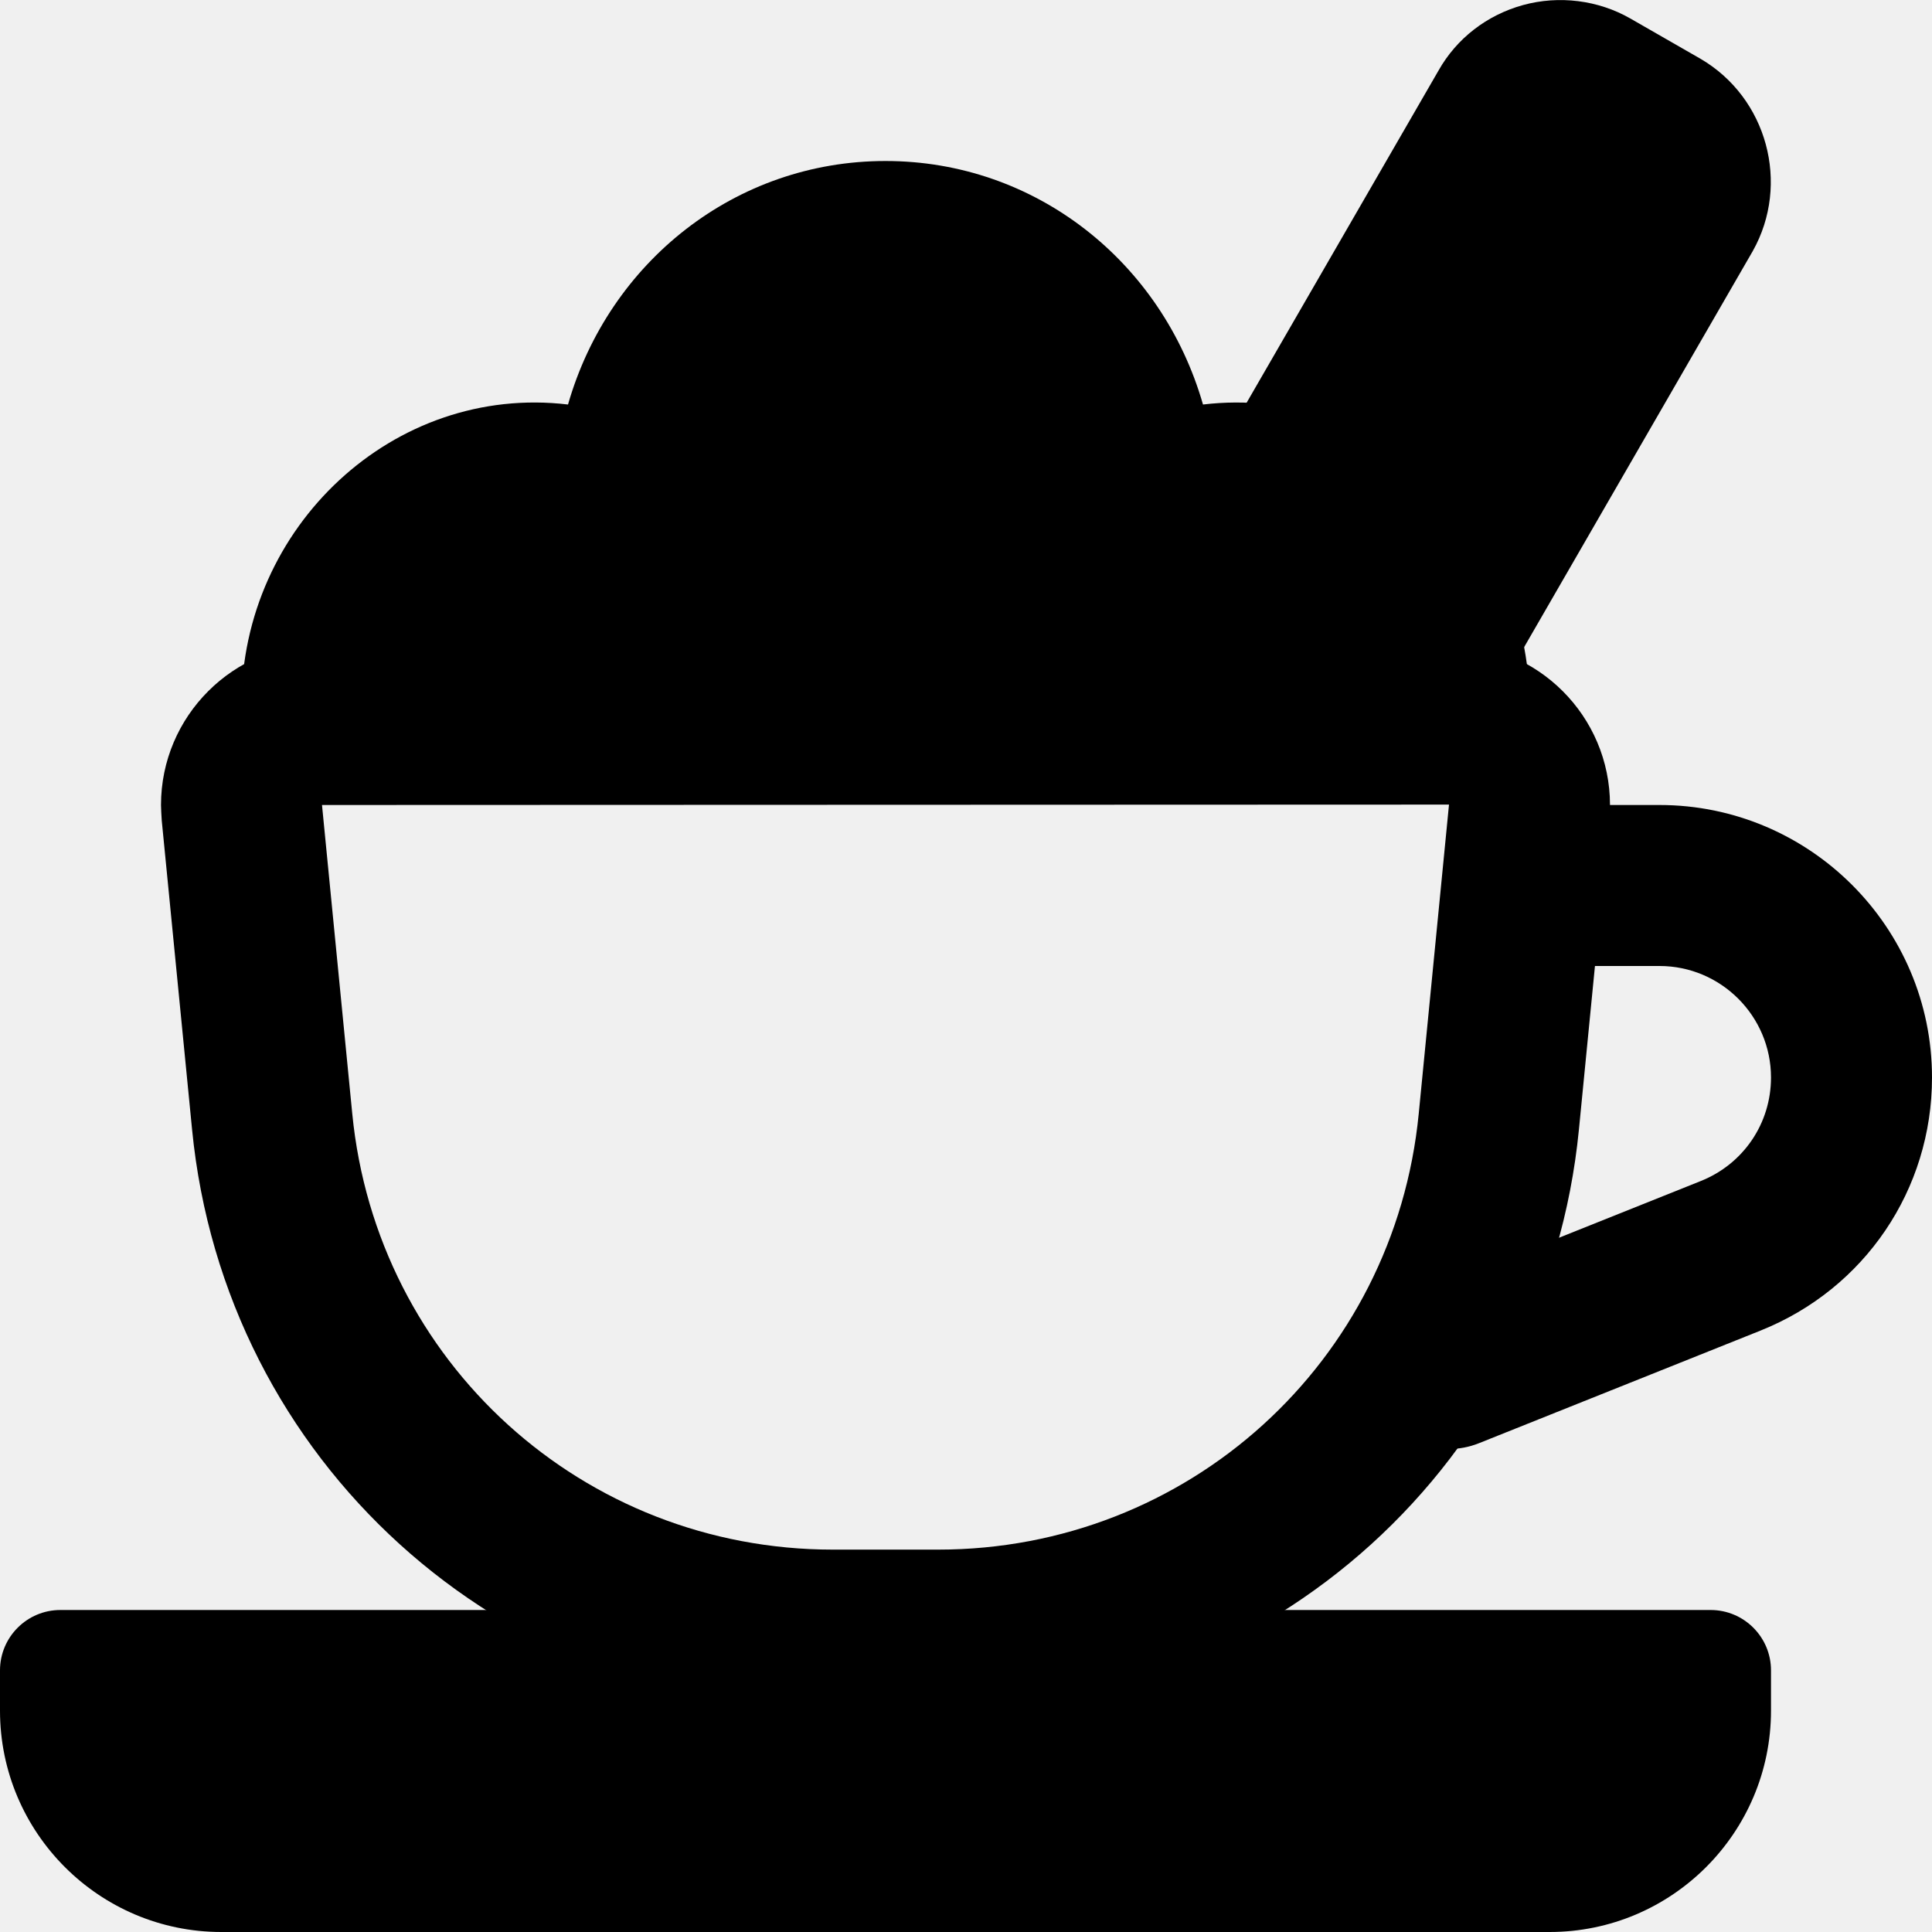
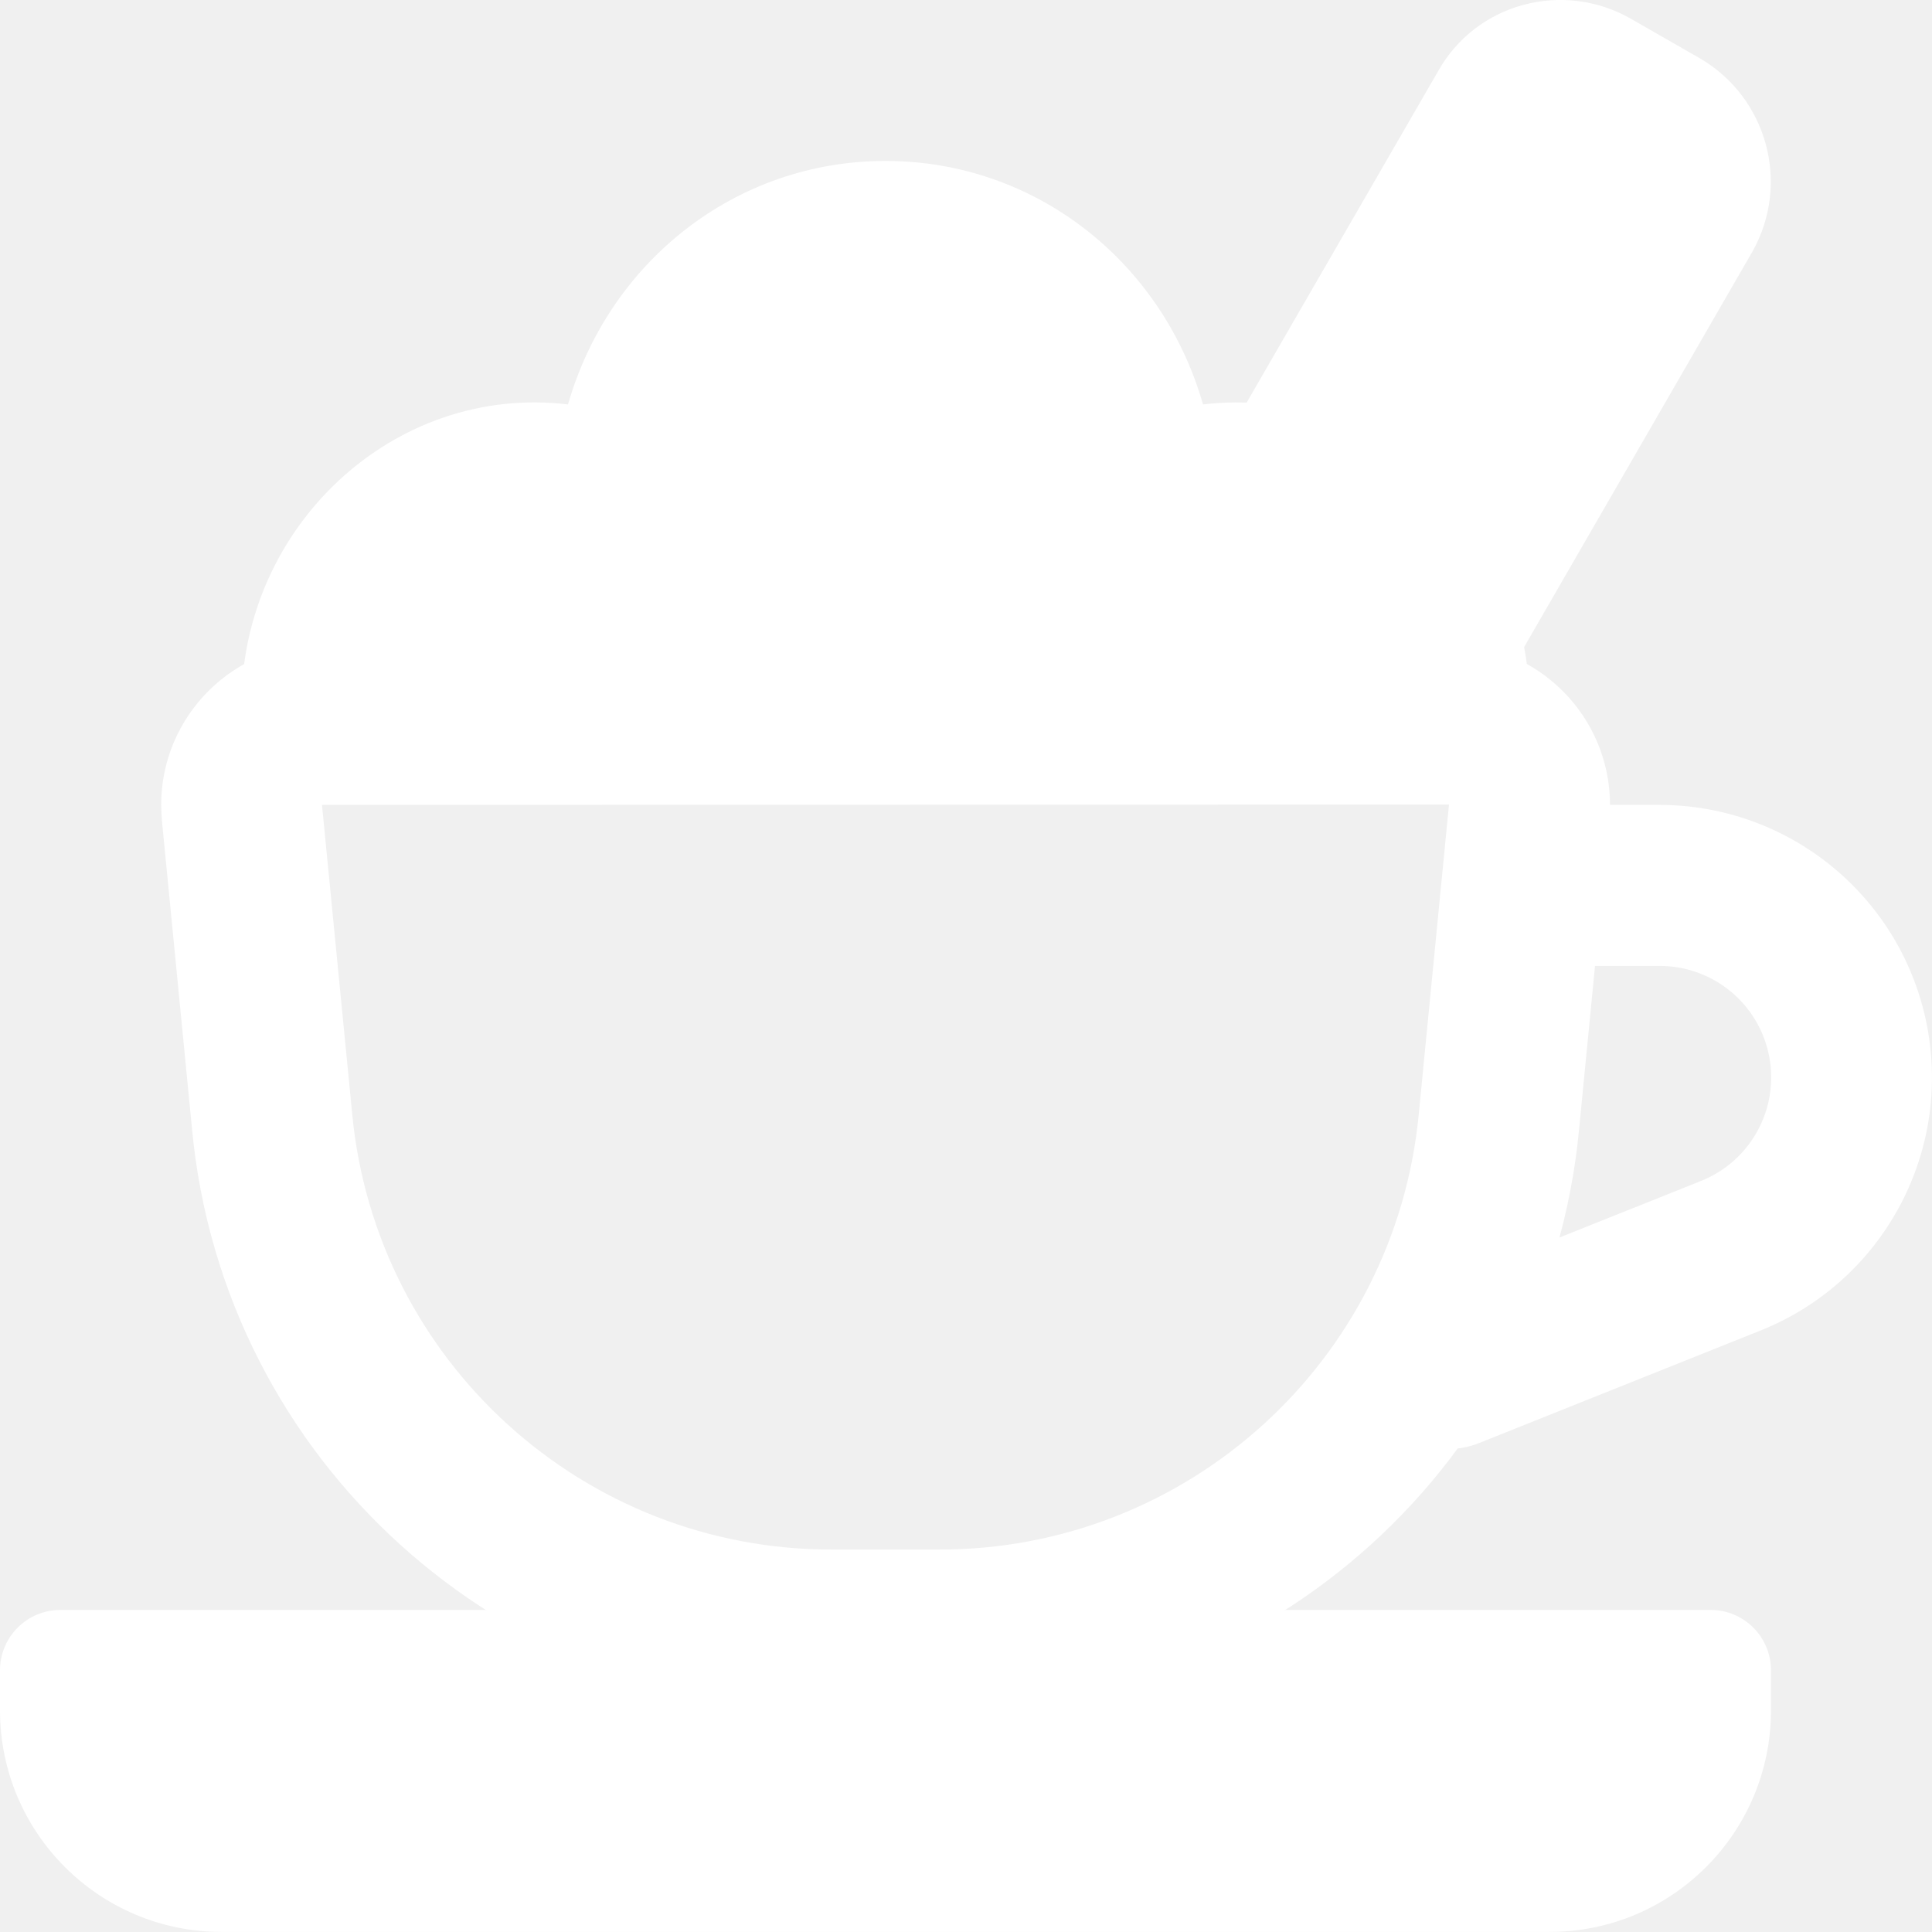
- <svg xmlns="http://www.w3.org/2000/svg" id="bold" height="512" viewBox="0 0 24 24" width="512">
-   <path d="m18.25 9.5h-14.5c-.414 0-.75-.336-.75-.75 0-2.206 1.891-3.983 4.056-3.725.509-1.773 2.082-3.025 3.944-3.025s3.435 1.252 3.944 3.025c2.163-.257 4.056 1.519 4.056 3.725 0 .414-.336.75-.75.75z" />
-   <path d="m18.13 8.68c-.189 0-.373-.071-.513-.203l-2.25-2.109c-.255-.238-.312-.62-.137-.922l2.64-4.57c.224-.397.598-.688 1.049-.813.448-.123.935-.062 1.334.167l.871.5c.828.483 1.118 1.554.65 2.388l-2.995 5.188c-.114.198-.313.333-.54.367-.036.004-.073.007-.109.007z" />
-   <path d="m19.25 24h-16.5c-1.517 0-2.75-1.233-2.75-2.75v-.5c0-.414.336-.75.75-.75h20.5c.414 0 .75.336.75.75v.5c0 1.517-1.233 2.75-2.75 2.75z" />
-   <path d="m11.653 21.25h-1.306c-4.136 0-7.559-3.104-7.961-7.219l-.377-3.841c0-.001 0-.002 0-.003-.003-.031-.009-.155-.009-.187 0-1.103.897-2 2-2h14c1.103 0 2 .897 2 2 0 .032-.006.156-.009.187l-.377 3.844c-.403 4.115-3.825 7.219-7.961 7.219zm-7.653-11.25.376 3.835c.302 3.087 2.87 5.415 5.971 5.415h1.306c3.102 0 5.669-2.328 5.971-5.415l.376-3.84z" />
-   <path d="m18 18c-.397 0-.772-.238-.929-.629-.206-.513.044-1.095.557-1.3l3.5-1.4c.53-.212.872-.716.872-1.286 0-.763-.622-1.385-1.385-1.385h-1.115c-.552 0-1-.448-1-1s.448-1 1-1h1.115c1.866 0 3.385 1.519 3.385 3.385 0 1.392-.835 2.625-2.128 3.143l-3.5 1.4c-.122.049-.248.072-.372.072z" />
+ <svg xmlns="http://www.w3.org/2000/svg" id="bold" viewBox="0 0 512 511.98">
+   <defs>
+     <style>.cls-1{fill:#fff;}</style>
+   </defs>
+   <path class="cls-1" d="M389.33,202.67H80a16,16,0,0,1-16-16c0-47.06,40.34-85,86.53-79.47,10.86-37.82,44.41-64.53,84.14-64.53S308,69.38,318.81,107.2c46.14-5.48,86.52,32.41,86.52,79.47A16,16,0,0,1,389.33,202.67Z" transform="translate(0 -0.02)" />
+   <path class="cls-1" d="M386.77,185.17a15.92,15.92,0,0,1-10.94-4.33l-48-45a15.94,15.94,0,0,1-2.92-19.67l56.32-97.49A36.79,36.79,0,0,1,403.61,1.34a37.57,37.57,0,0,1,28.45,3.57l18.59,10.66a37.82,37.82,0,0,1,13.86,50.95L400.62,177.19A16,16,0,0,1,389.1,185a20.25,20.25,0,0,1-2.33.15Z" transform="translate(0 -0.02)" />
+   <path class="cls-1" d="M410.67,512h-352A58.71,58.71,0,0,1,0,453.33V442.67a16,16,0,0,1,16-16H453.33a16,16,0,0,1,16,16v10.66A58.71,58.71,0,0,1,410.67,512Z" transform="translate(0 -0.02)" />
+   <path class="cls-1" d="M248.6,453.33H220.74a170,170,0,0,1-169.84-154l-8-81.94v-.07c-.07-.66-.19-3.3-.19-4a42.7,42.7,0,0,1,42.66-42.66H384a42.71,42.71,0,0,1,42.67,42.66c0,.69-.13,3.33-.2,4l-8,82a170,170,0,0,1-169.83,154Zm-163.27-240,8,81.82A127.56,127.56,0,0,0,220.74,410.67H248.6A127.54,127.54,0,0,0,376,295.15l8-81.92Z" transform="translate(0 -0.02)" />
+   <path class="cls-1" d="M384,384a21.34,21.34,0,0,1-7.94-41.15L450.73,313a29.54,29.54,0,0,0-10.94-57H416a21.34,21.34,0,0,1,0-42.67h23.79A72.22,72.22,0,0,1,466.6,352.6l-74.66,29.86A21.19,21.19,0,0,1,384,384Z" transform="translate(0 -0.02)" />
</svg>
